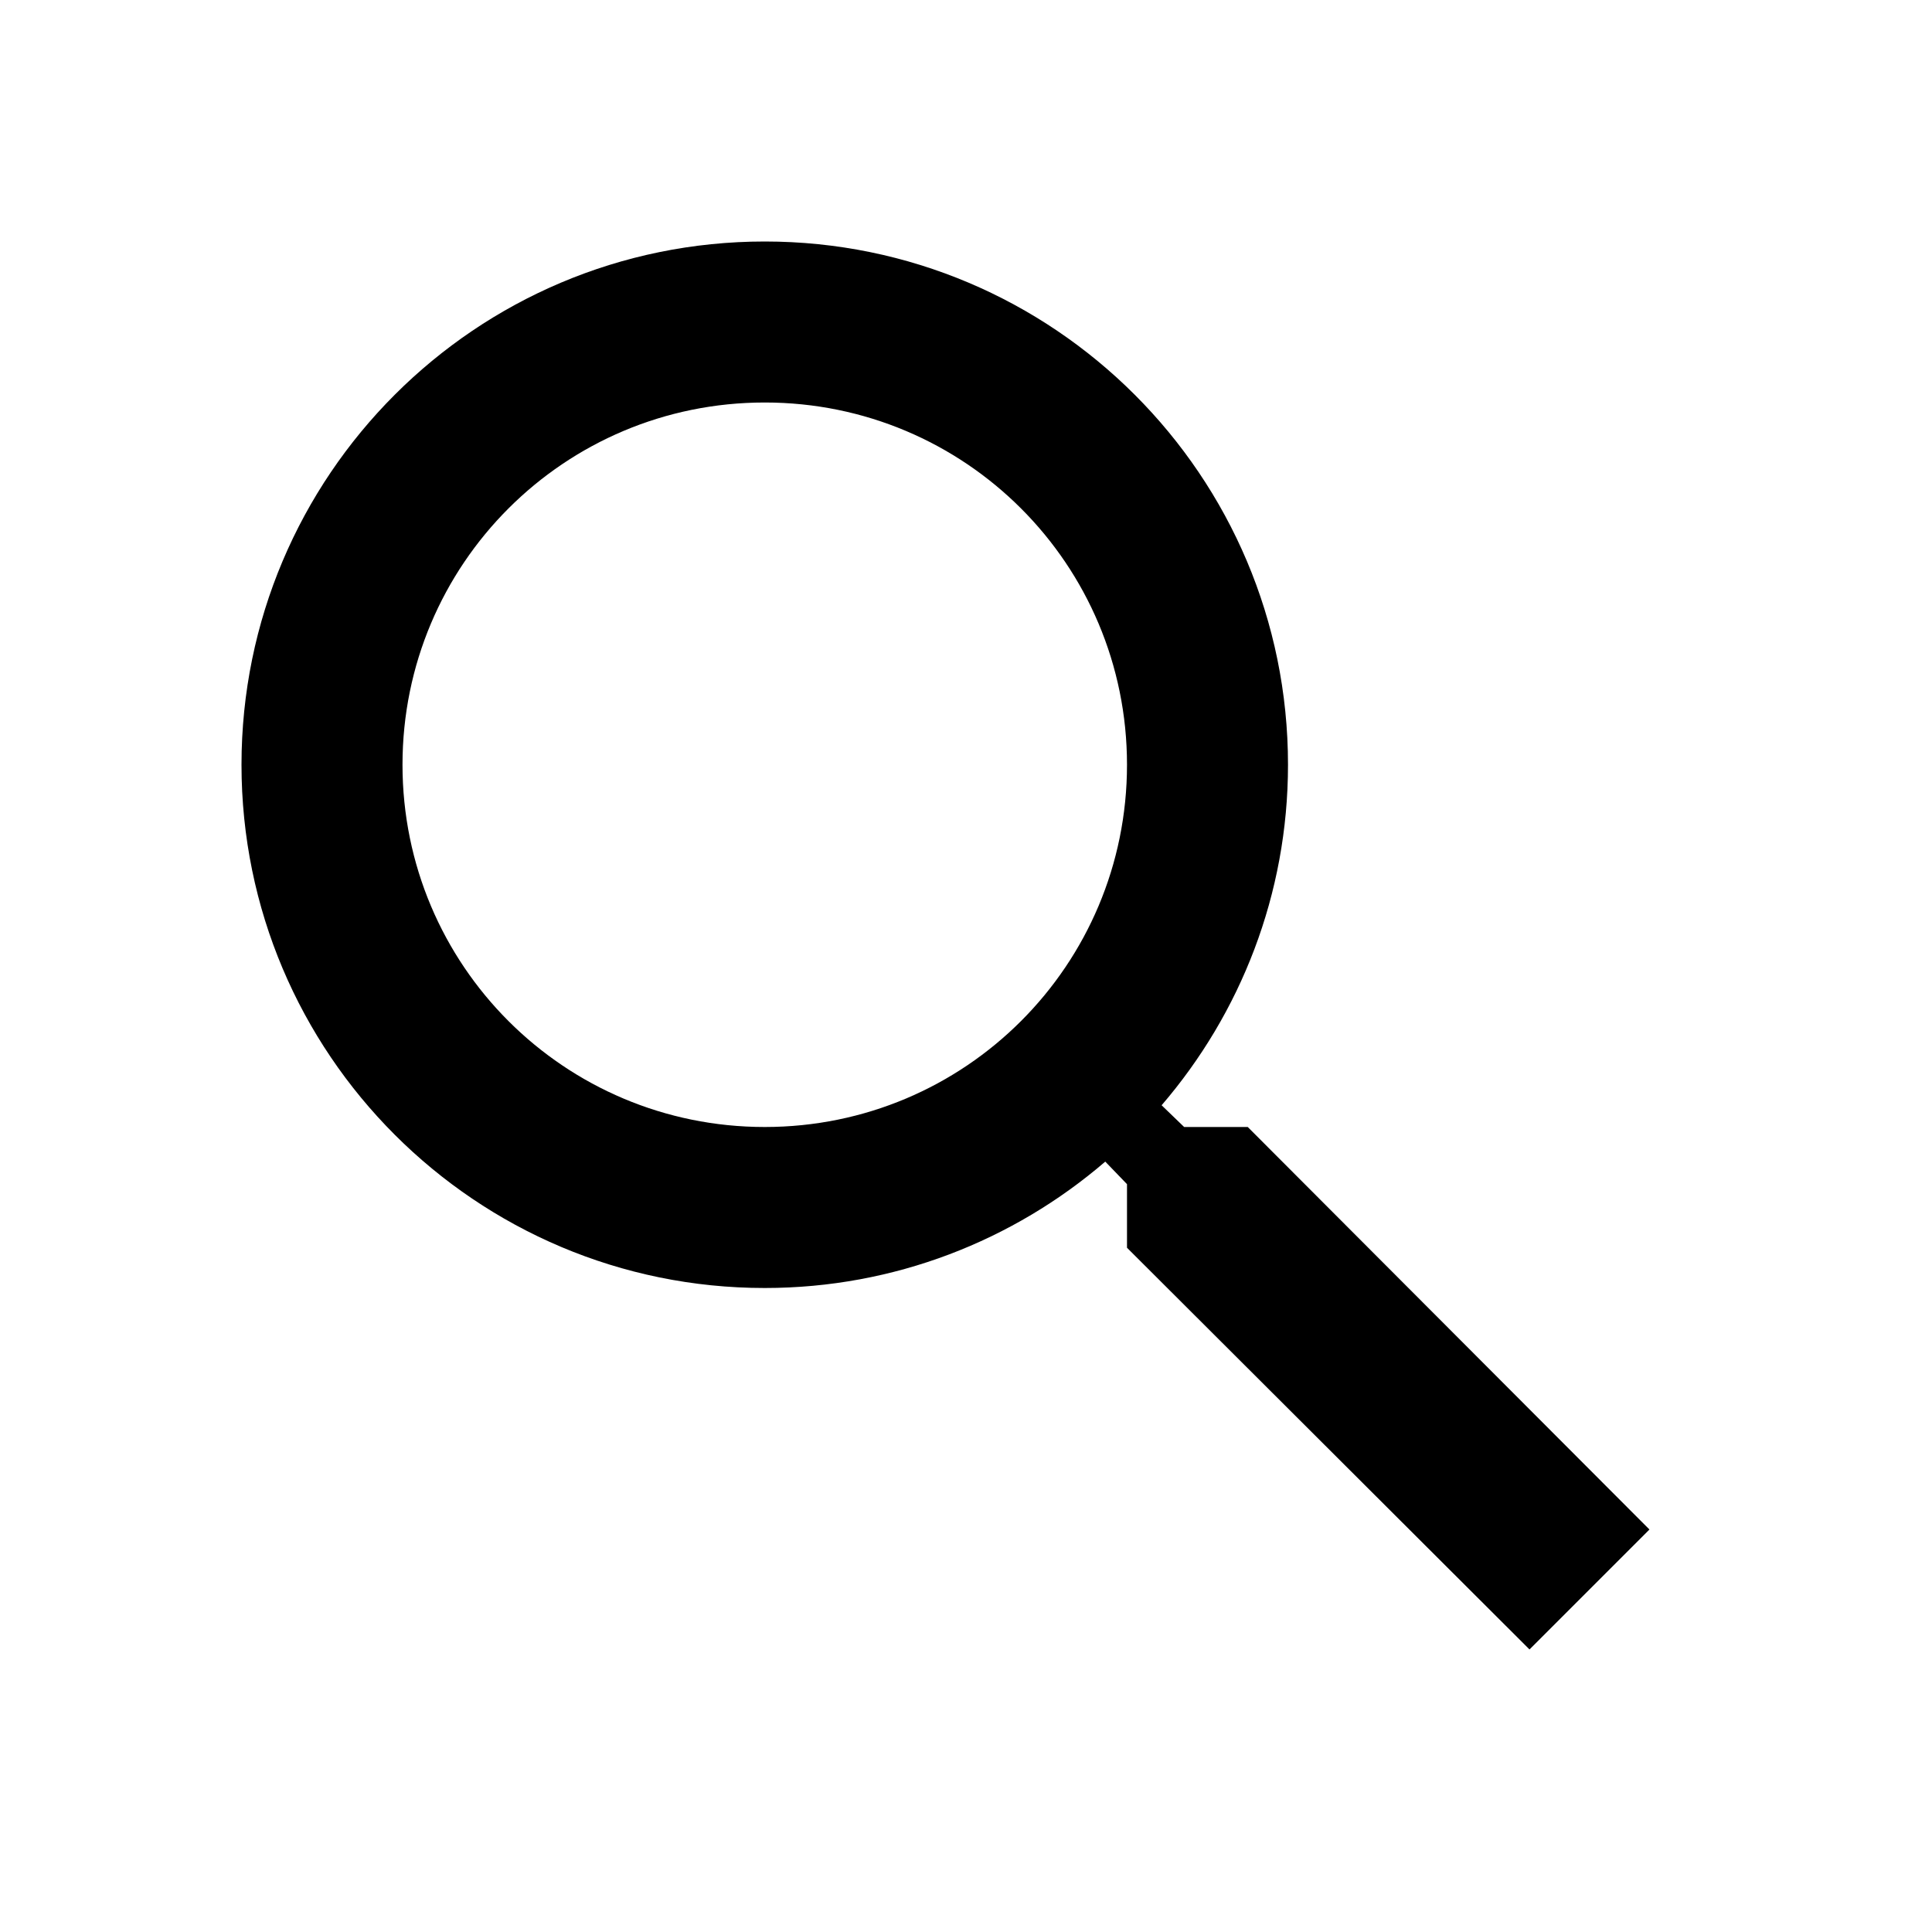
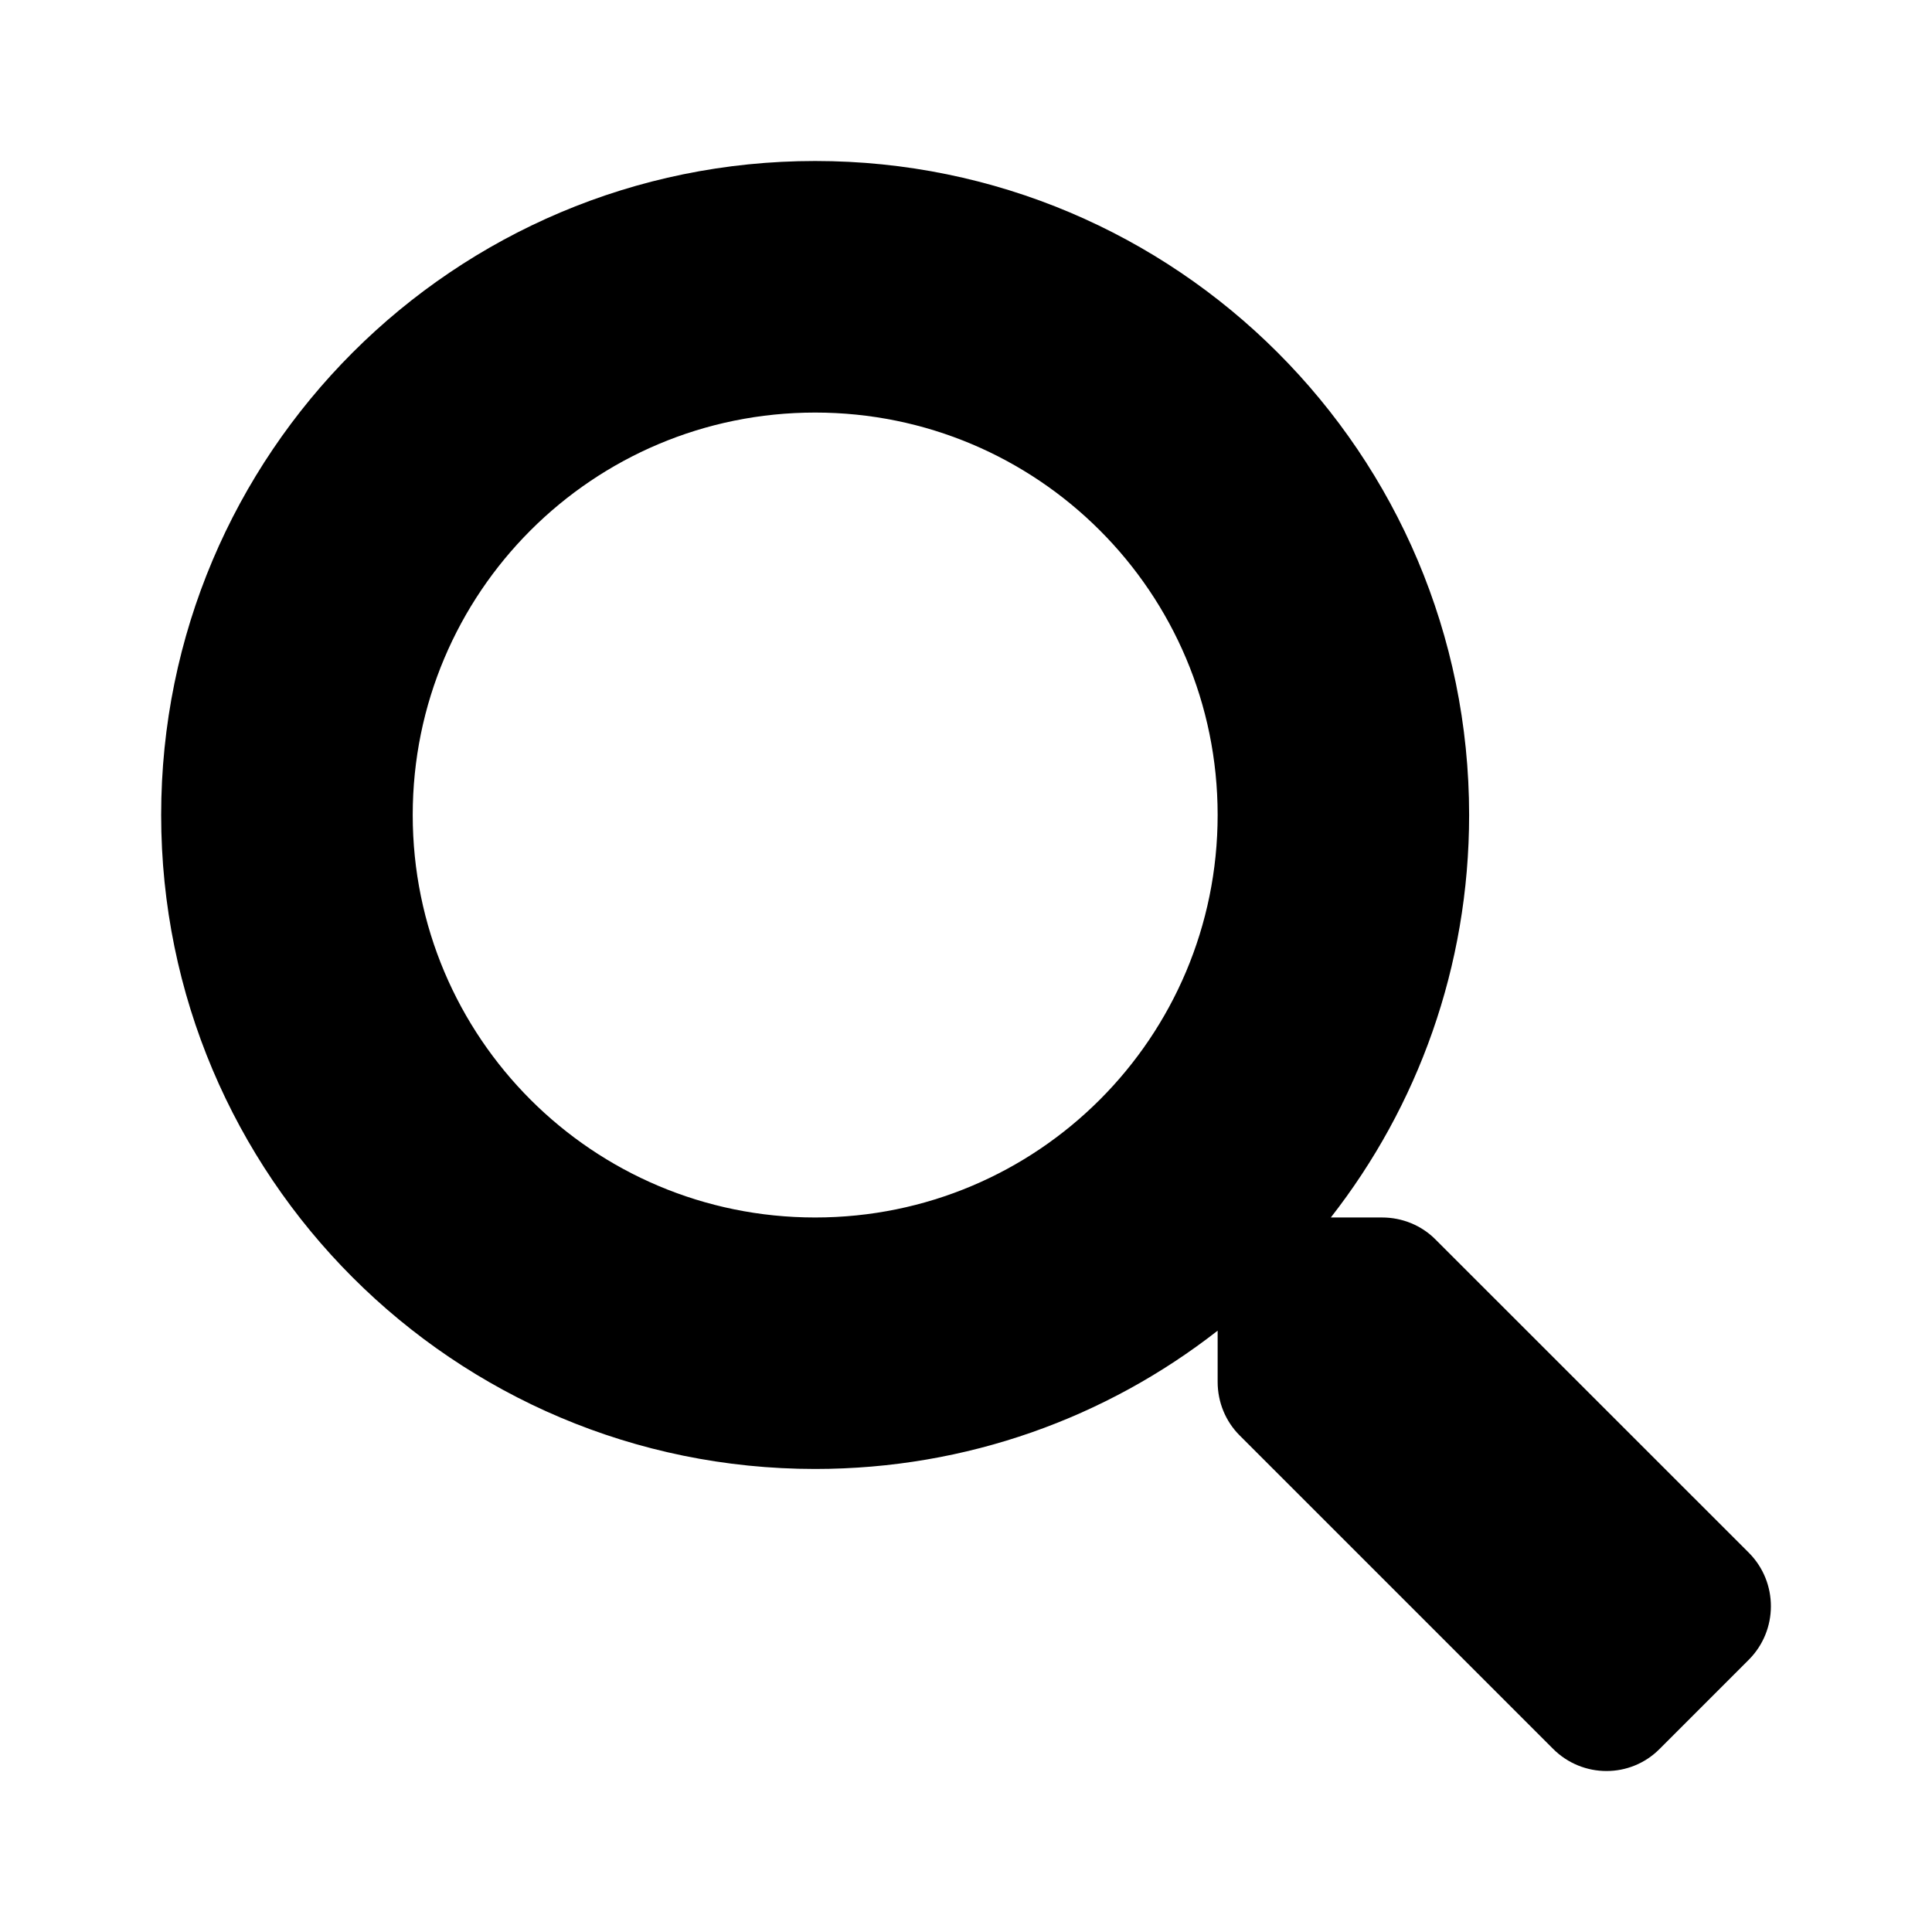
- <svg xmlns="http://www.w3.org/2000/svg" viewBox="0 0 24 24" fill="currentColor">
-   <g clip-path="url(#clip0_148_1678)">
-     <path d="M15.5 14H14.71L14.43 13.73C15.41 12.59 16 11.11 16 9.5C16 5.91 13.09 3 9.5 3C5.91 3 3 5.91 3 9.5C3 13.09 5.91 16 9.5 16C11.11 16 12.59 15.41 13.73 14.43L14 14.71V15.5L19 20.49L20.49 19L15.5 14ZM9.5 14C7.01 14 5 11.99 5 9.5C5 7.01 7.01 5 9.5 5C11.99 5 14 7.01 14 9.5C14 11.99 11.99 14 9.5 14Z" fill="currentColor" />
-   </g>
-   <defs>
-     <clipPath id="clip0_148_1678">
-       <rect width="24" height="24" fill="currentColor" />
-     </clipPath>
-   </defs>
+ <svg xmlns="http://www.w3.org/2000/svg" width="24" height="24" viewBox="0 0 24 24" fill="currentColor">
+   <path d="M21.727 19.291L17.832 15.397C17.657 15.221 17.418 15.124 17.168 15.124H16.532C17.61 13.745 18.25 12.011 18.25 10.124C18.25 5.636 14.614 2 10.126 2C5.638 2 2.002 5.636 2.002 10.124C2.002 14.612 5.638 18.248 10.126 18.248C12.013 18.248 13.747 17.608 15.126 16.53V17.166C15.126 17.416 15.223 17.655 15.399 17.831L19.293 21.725C19.66 22.092 20.254 22.092 20.617 21.725L21.723 20.619C22.09 20.252 22.09 19.658 21.727 19.291ZM10.126 15.124C7.365 15.124 5.127 12.89 5.127 10.124C5.127 7.363 7.361 5.125 10.126 5.125C12.888 5.125 15.126 7.359 15.126 10.124C15.126 12.886 12.892 15.124 10.126 15.124Z" fill="currentColor" />
</svg>
